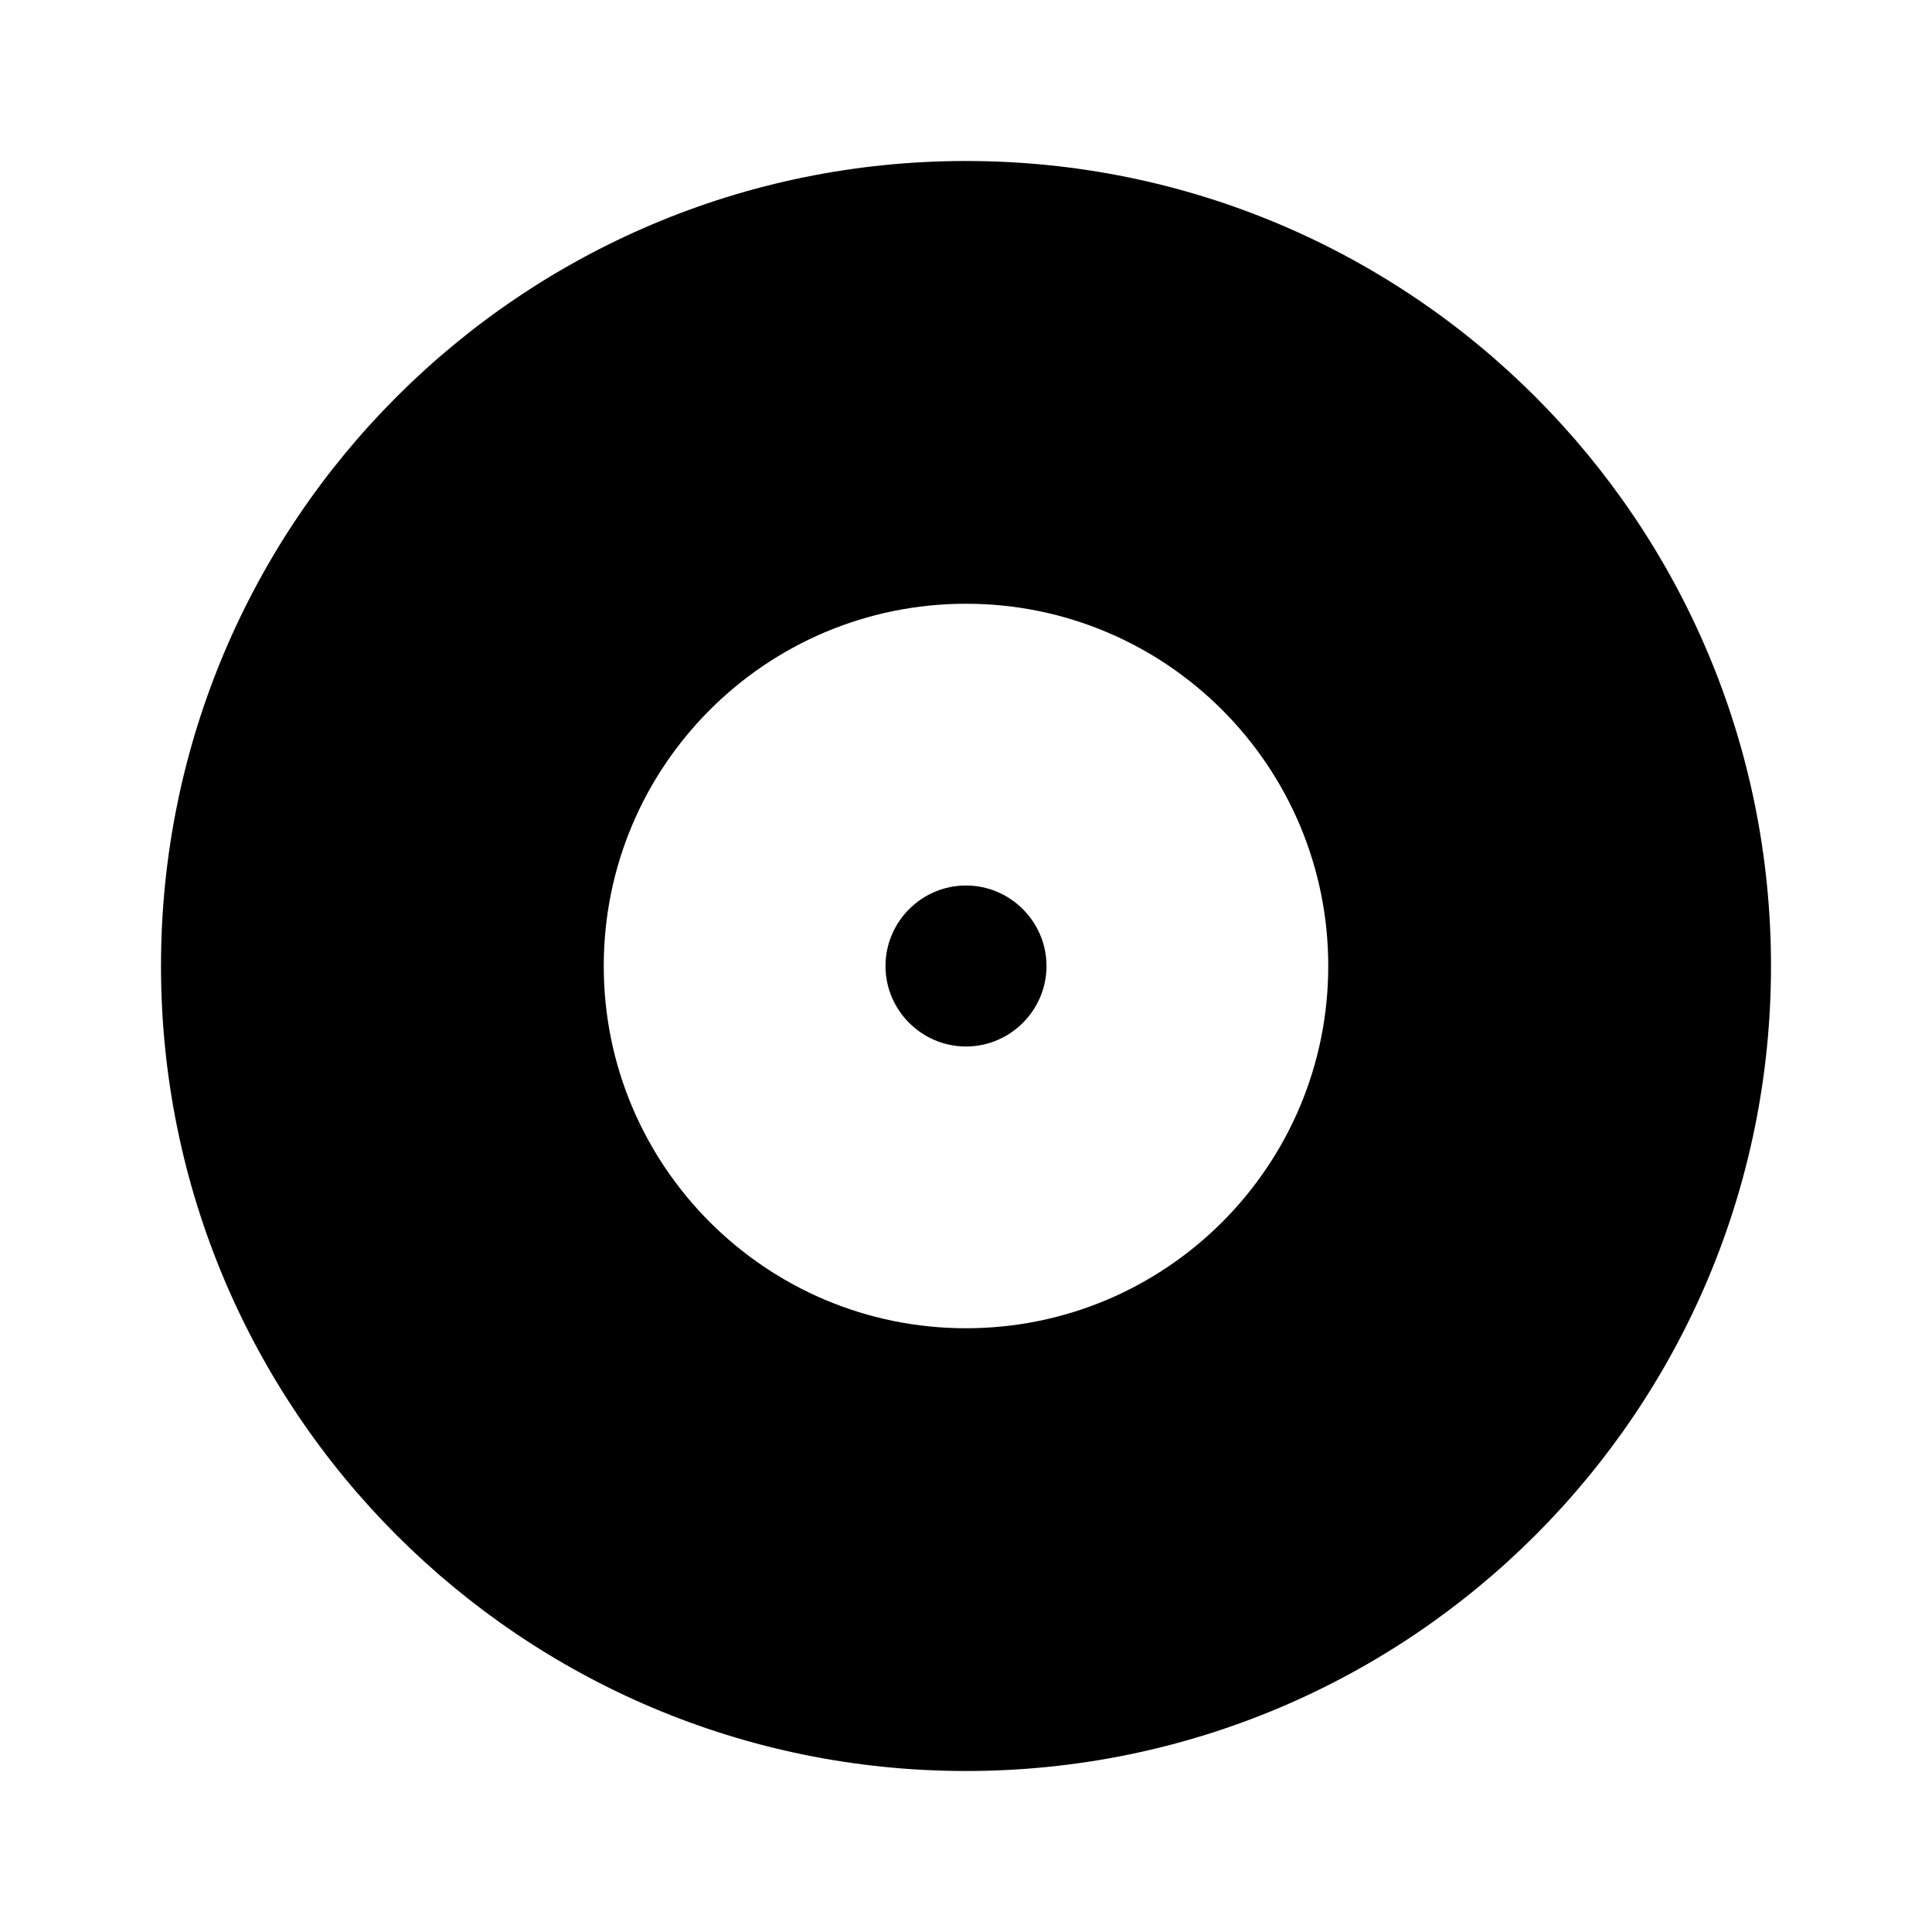
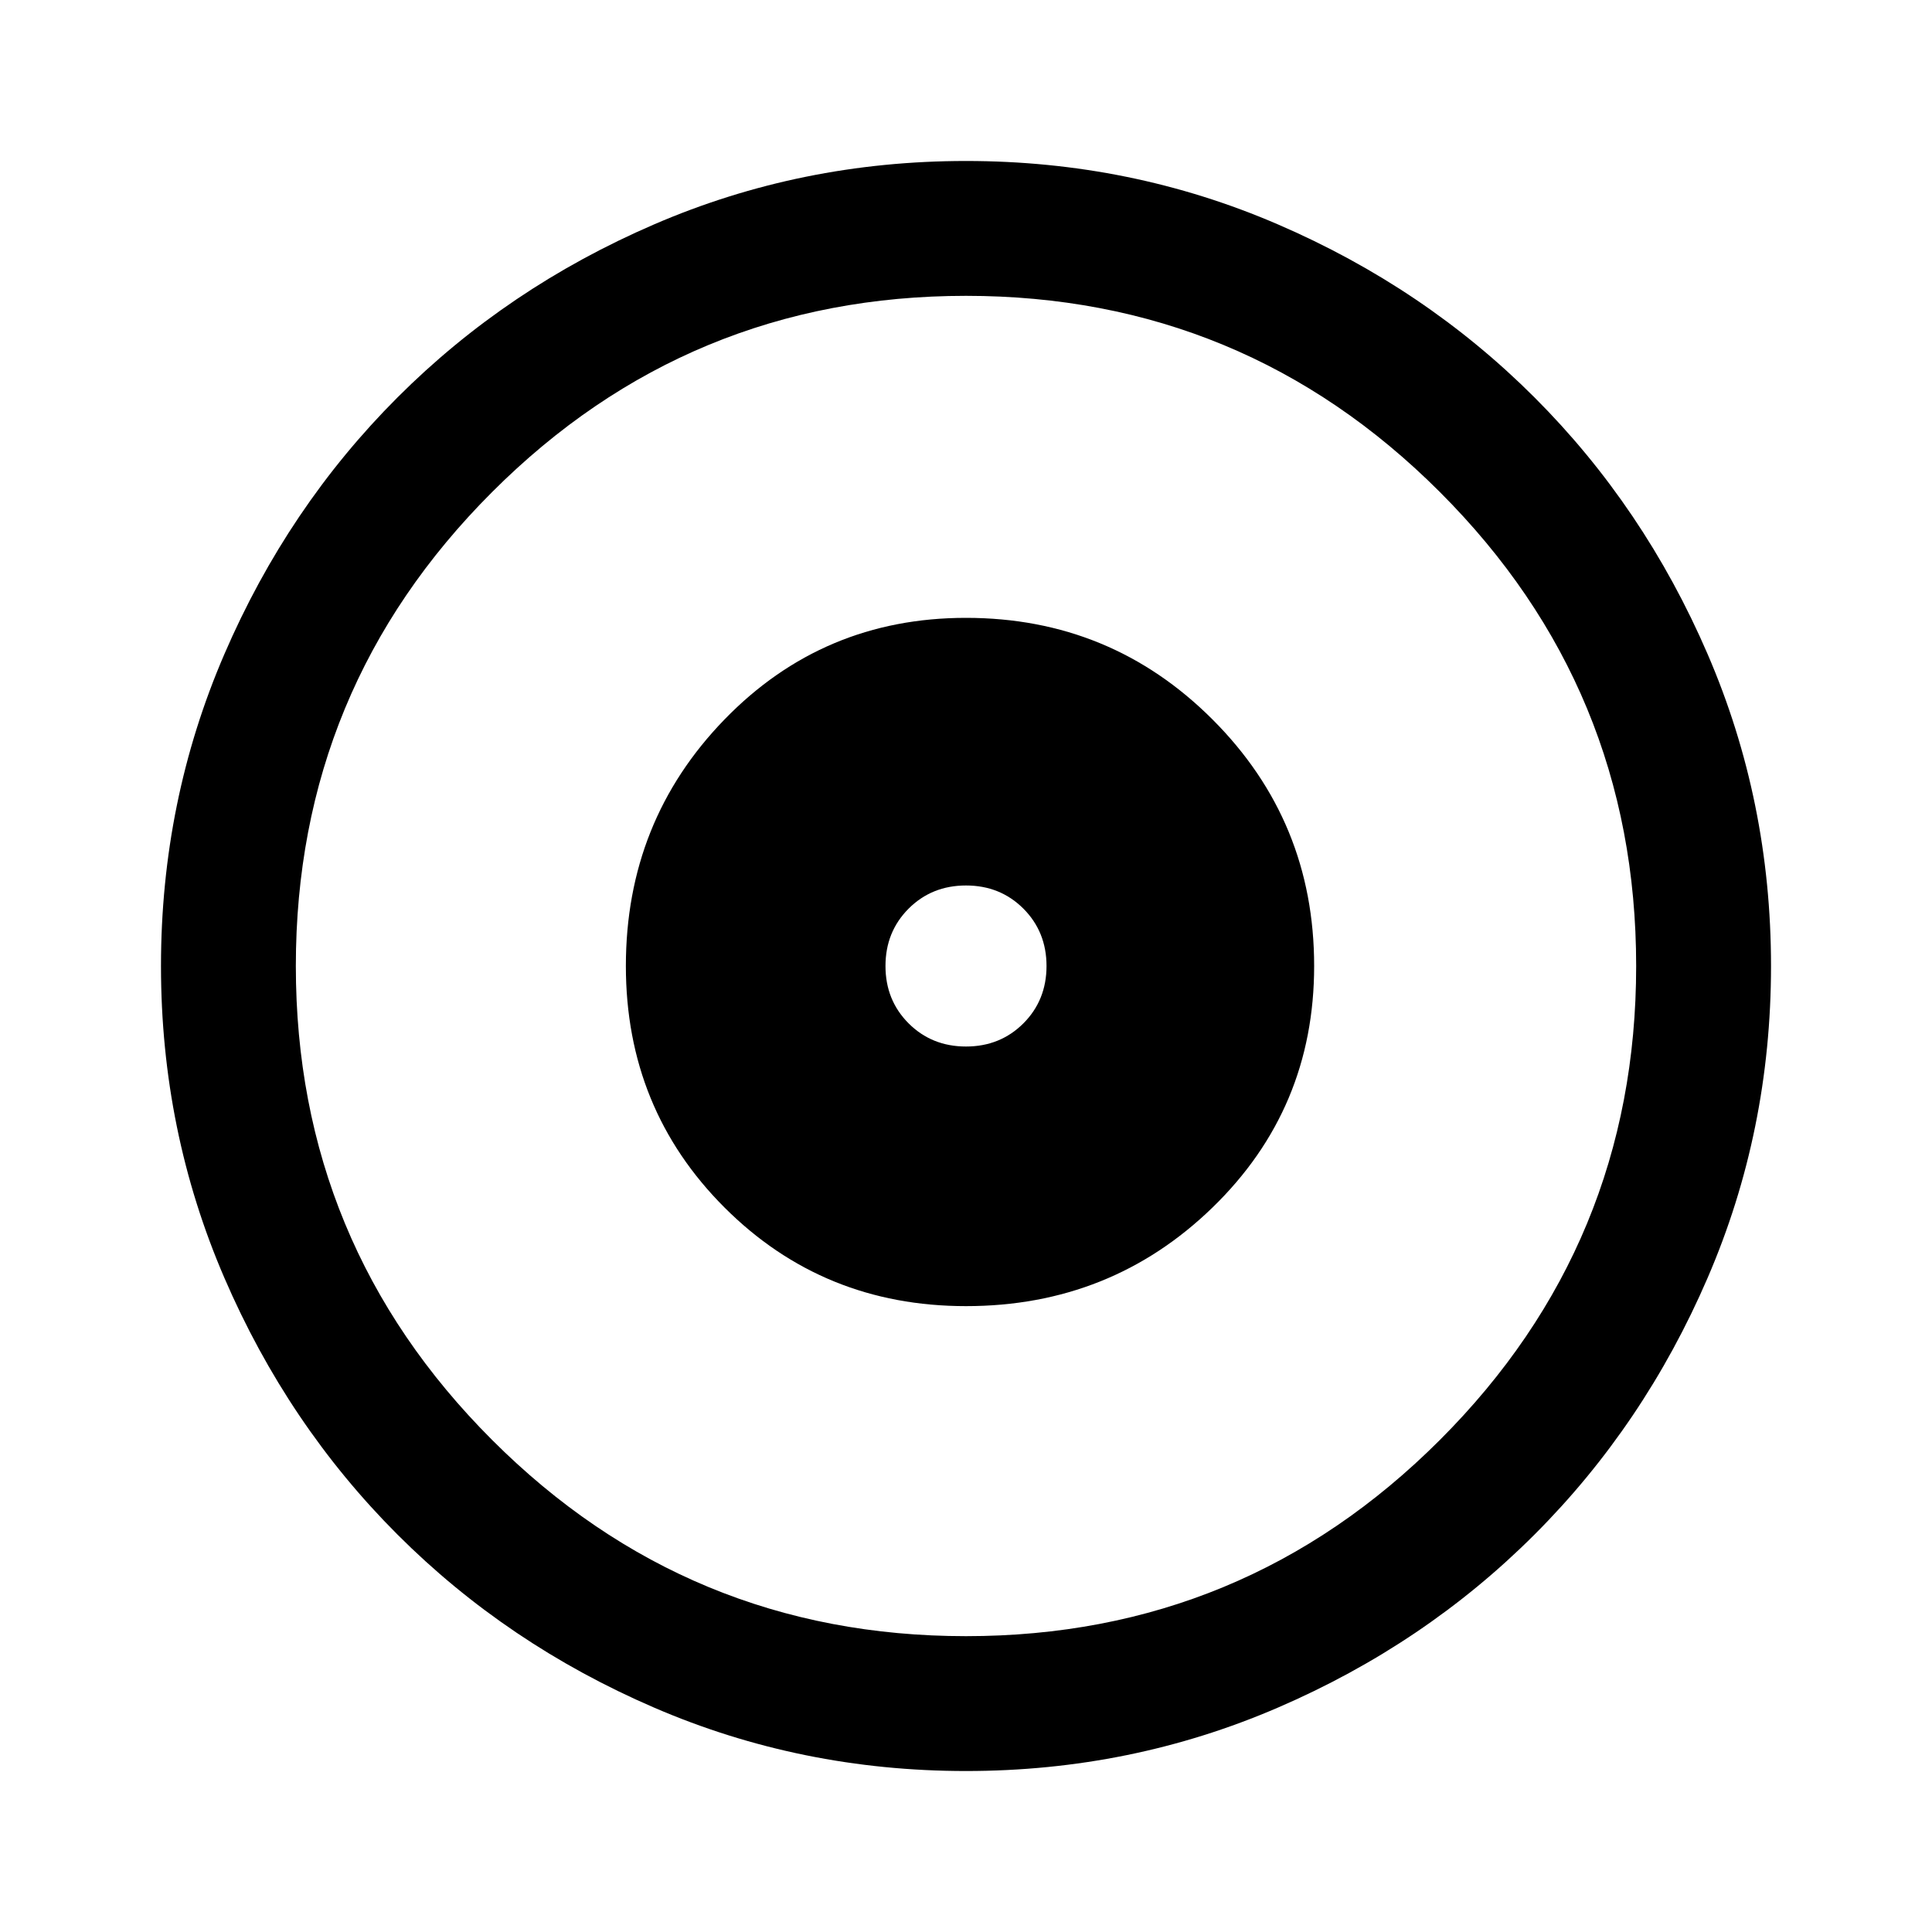
- <svg xmlns="http://www.w3.org/2000/svg" width="48" height="48" viewBox="0 0 48 48">
-   <path d="M0 0h48v48H0z" fill="none" />
-   <path d="M24 4C12.95 4 4 12.95 4 24s8.95 20 20 20 20-8.95 20-20S35.05 4 24 4zm0 29c-4.97 0-9-4.03-9-9s4.03-9 9-9 9 4.03 9 9-4.03 9-9 9zm0-11c-1.1 0-2 .9-2 2s.9 2 2 2 2-.9 2-2-.9-2-2-2z" />
+ <svg xmlns="http://www.w3.org/2000/svg" height="40" width="40">
+   <path d="M20 27.042Q23 27.042 25.104 25Q27.208 22.958 27.208 20Q27.208 17 25.104 14.896Q23 12.792 20 12.792Q17.042 12.792 15 14.896Q12.958 17 12.958 20Q12.958 22.958 15 25Q17.042 27.042 20 27.042ZM20 21.667Q19.292 21.667 18.812 21.188Q18.333 20.708 18.333 20Q18.333 19.292 18.812 18.812Q19.292 18.333 20 18.333Q20.708 18.333 21.188 18.812Q21.667 19.292 21.667 20Q21.667 20.708 21.188 21.188Q20.708 21.667 20 21.667ZM20 36.667Q16.583 36.667 13.542 35.354Q10.5 34.042 8.229 31.771Q5.958 29.5 4.646 26.458Q3.333 23.417 3.333 20Q3.333 16.583 4.646 13.542Q5.958 10.5 8.229 8.229Q10.5 5.958 13.542 4.646Q16.583 3.333 20 3.333Q23.417 3.333 26.458 4.646Q29.5 5.958 31.771 8.229Q34.042 10.5 35.354 13.542Q36.667 16.583 36.667 20Q36.667 23.417 35.354 26.458Q34.042 29.5 31.771 31.771Q29.5 34.042 26.458 35.354Q23.417 36.667 20 36.667ZM20 20Q20 20 20 20Q20 20 20 20Q20 20 20 20Q20 20 20 20Q20 20 20 20Q20 20 20 20Q20 20 20 20Q20 20 20 20ZM20 33.875Q25.75 33.875 29.812 29.812Q33.875 25.75 33.875 20Q33.875 14.25 29.812 10.188Q25.75 6.125 20 6.125Q14.25 6.125 10.188 10.188Q6.125 14.25 6.125 20Q6.125 25.75 10.188 29.812Q14.25 33.875 20 33.875Z" />
</svg>
